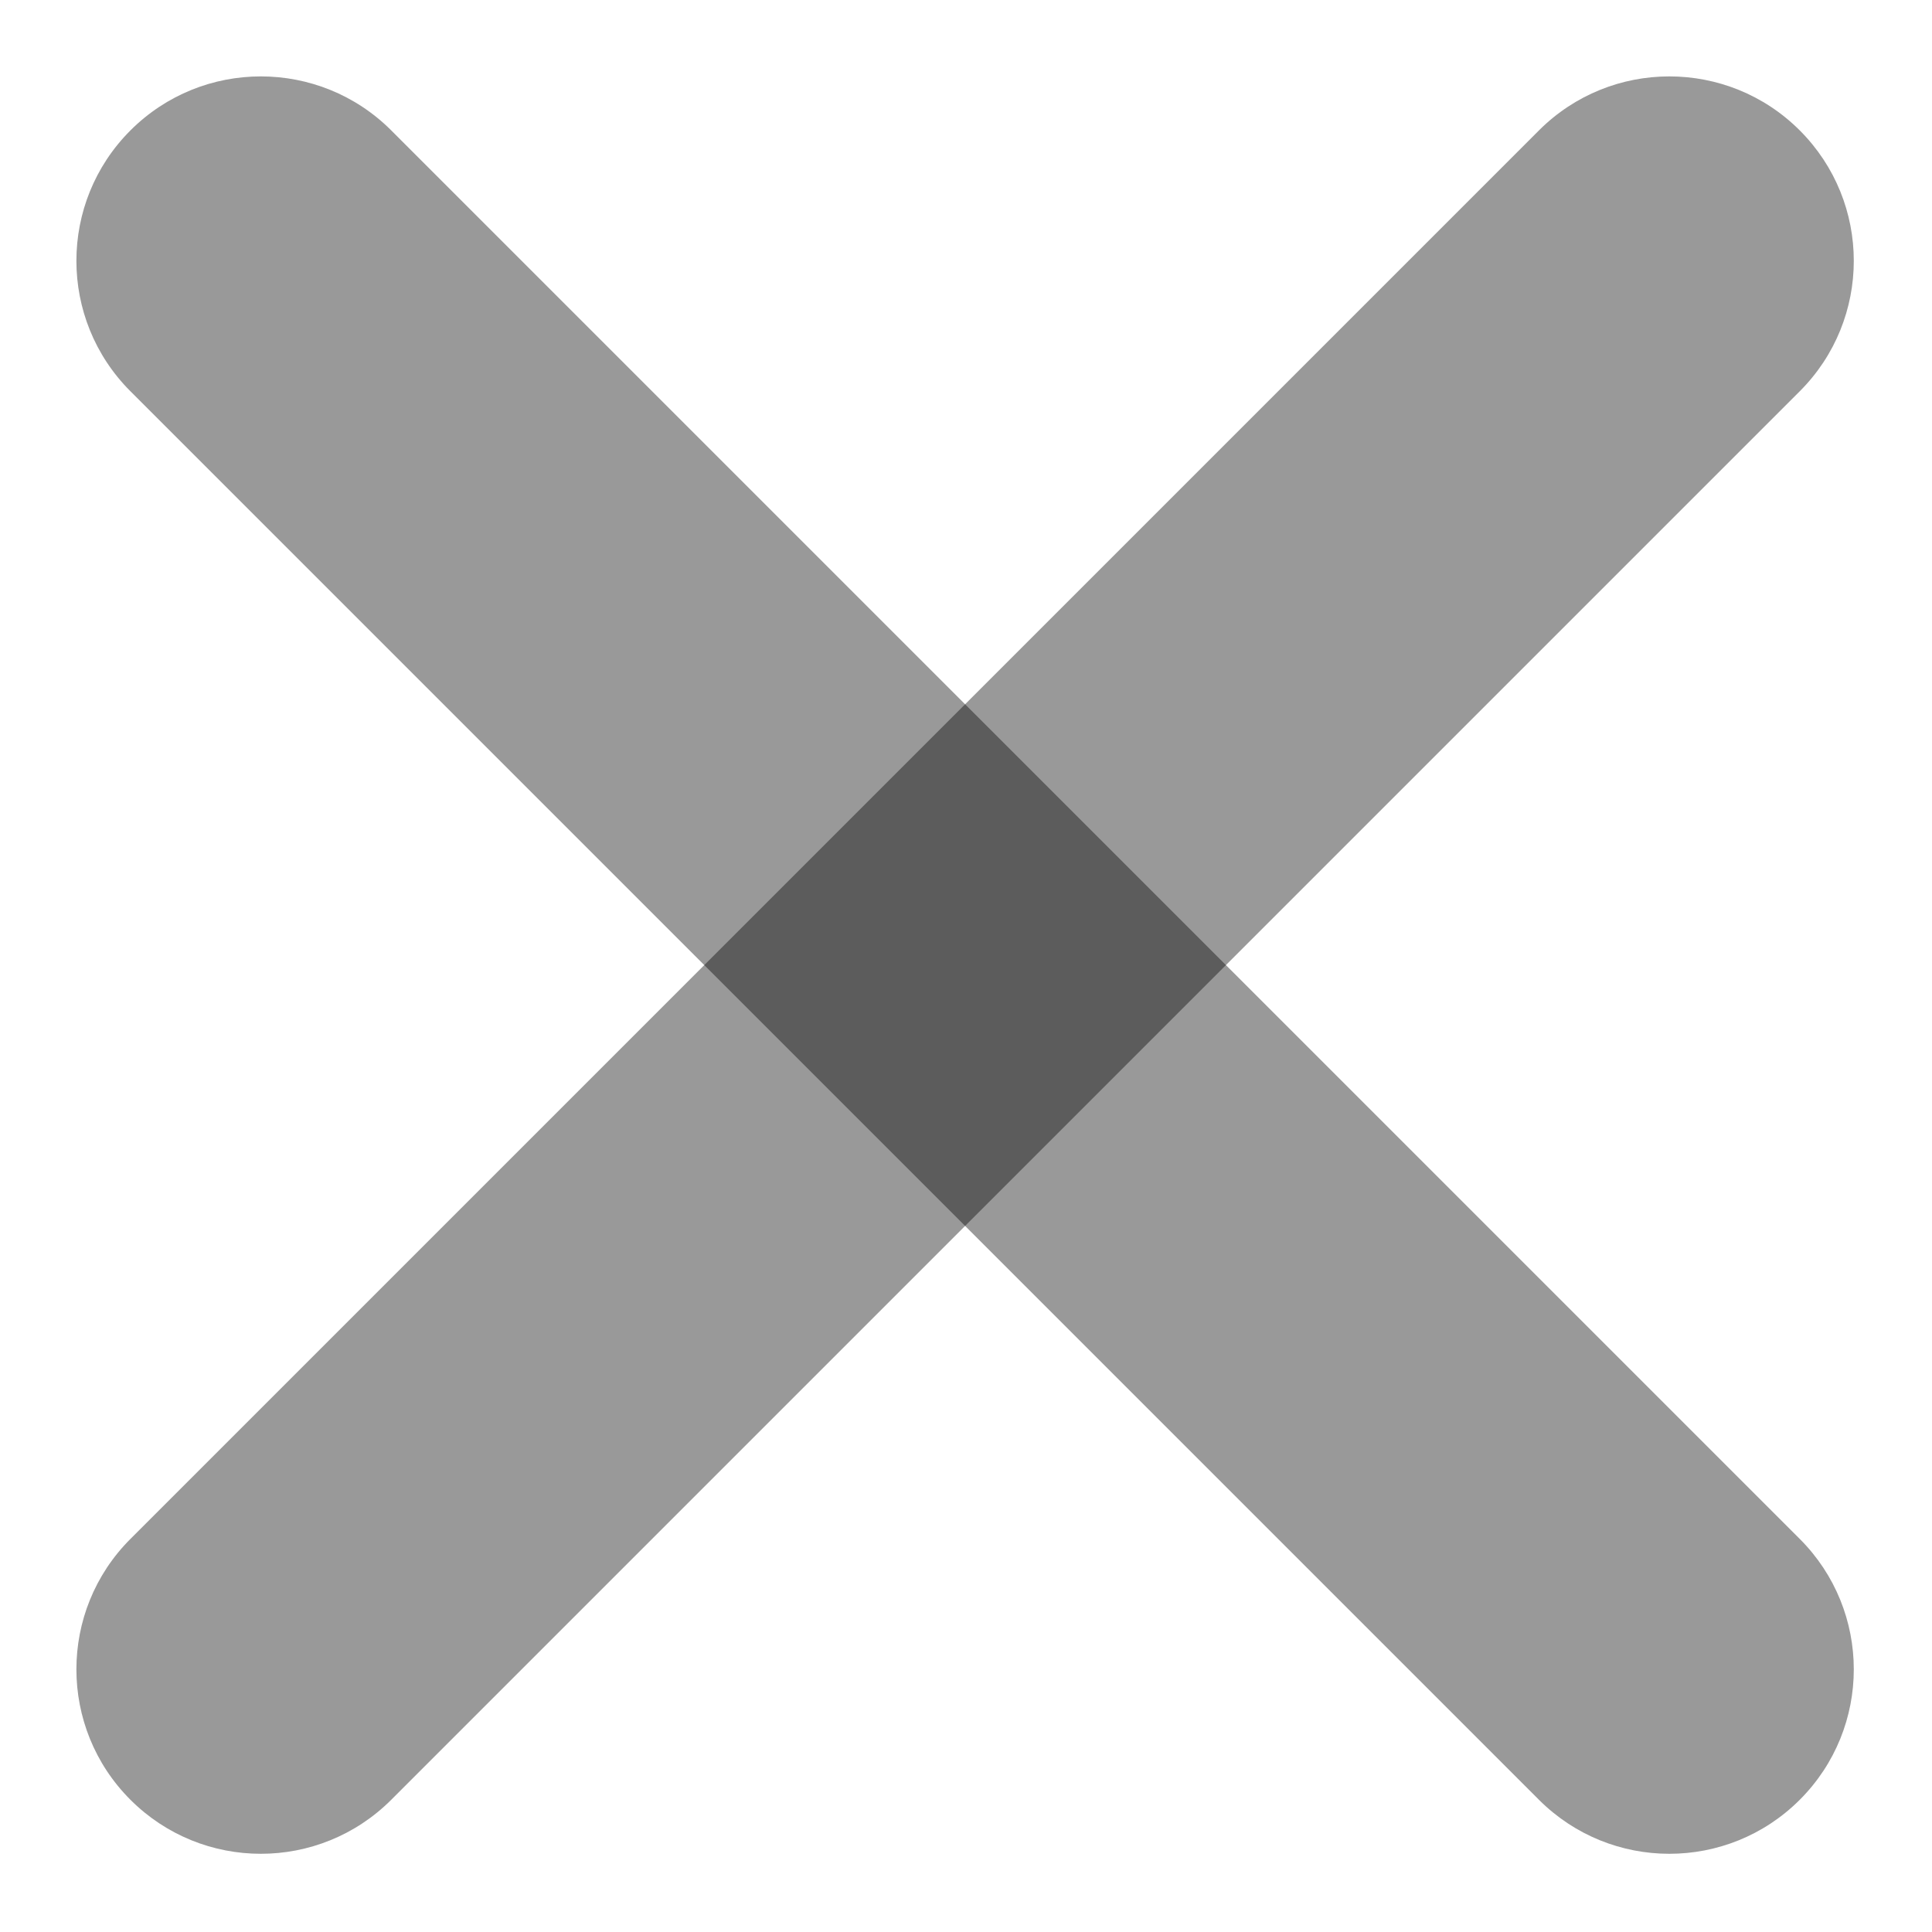
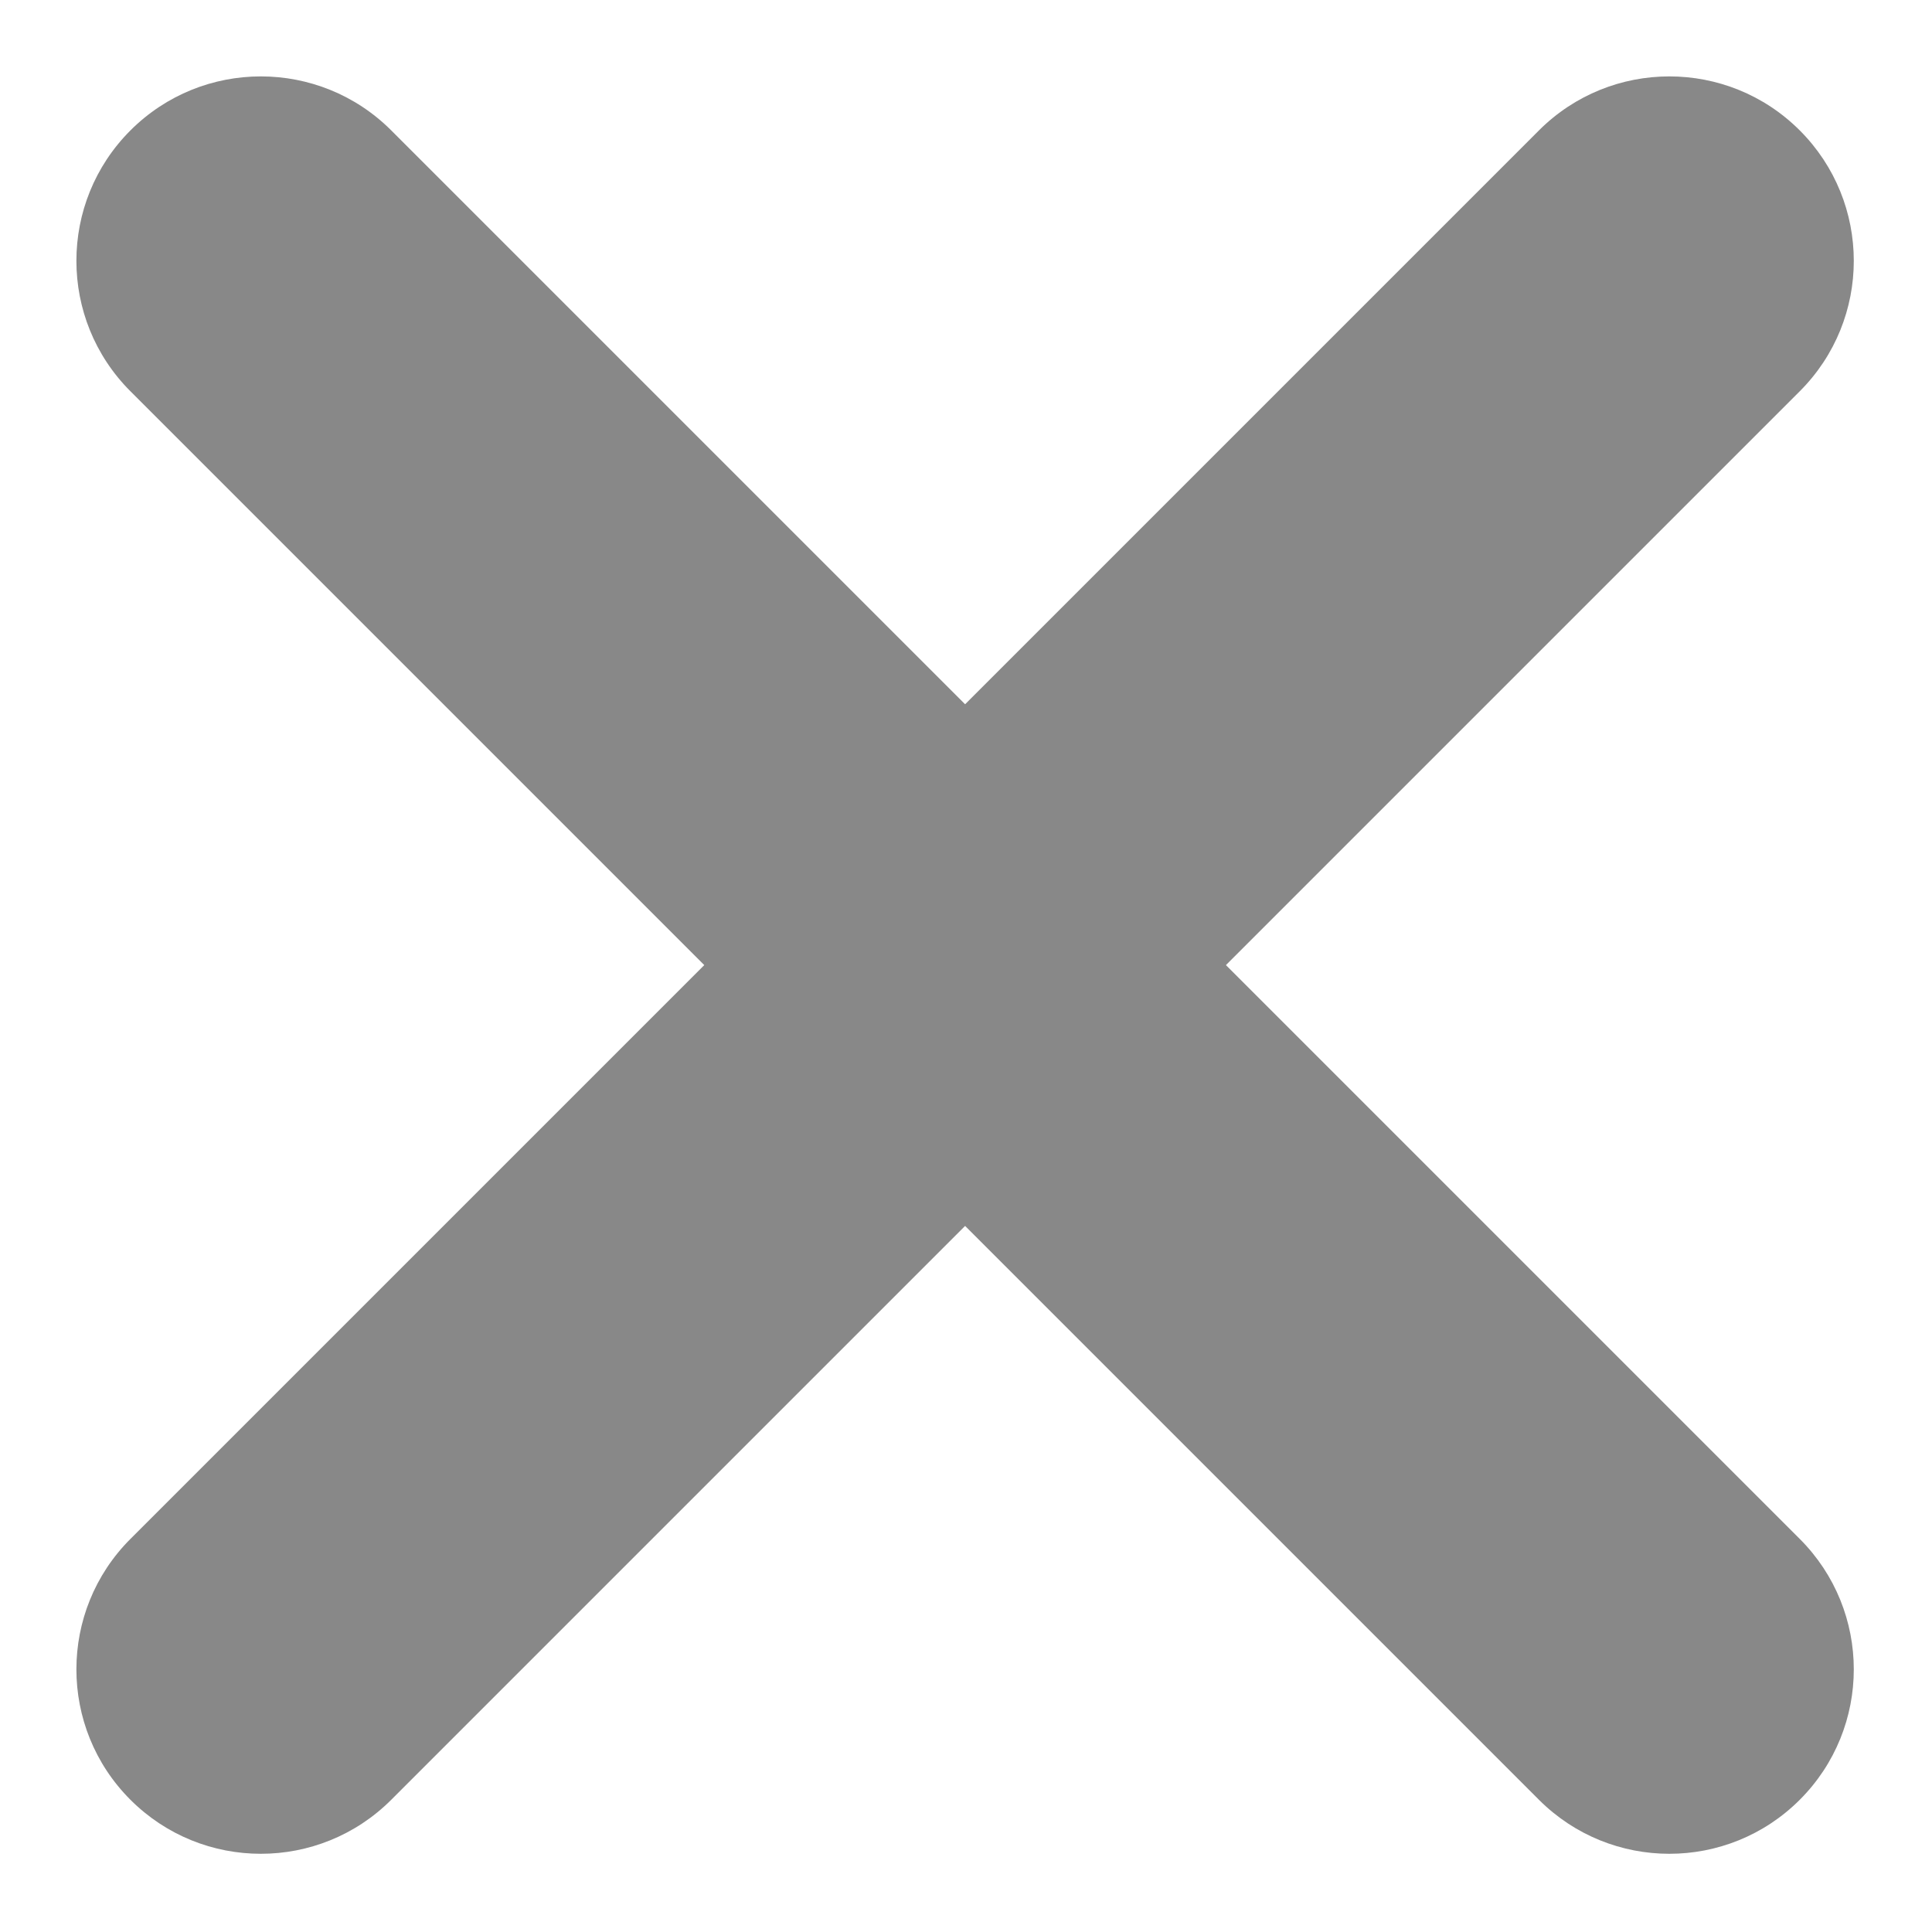
<svg xmlns="http://www.w3.org/2000/svg" width="419" height="419" viewBox="0 0 419 419" fill="none">
-   <rect y="56.569" width="80" height="512" rx="40" transform="rotate(-45 0 56.5685)" fill="#0006" />
-   <rect x="362.039" width="80" height="512" rx="40" transform="rotate(45 362.039 0)" fill="#0006" />
+   <rect y="56.569" width="80" height="512" rx="40" transform="rotate(-45 0 56.5685)" fill="#888" />
+   <rect x="362.039" width="80" height="512" rx="40" transform="rotate(45 362.039 0)" fill="#888" />
</svg>
